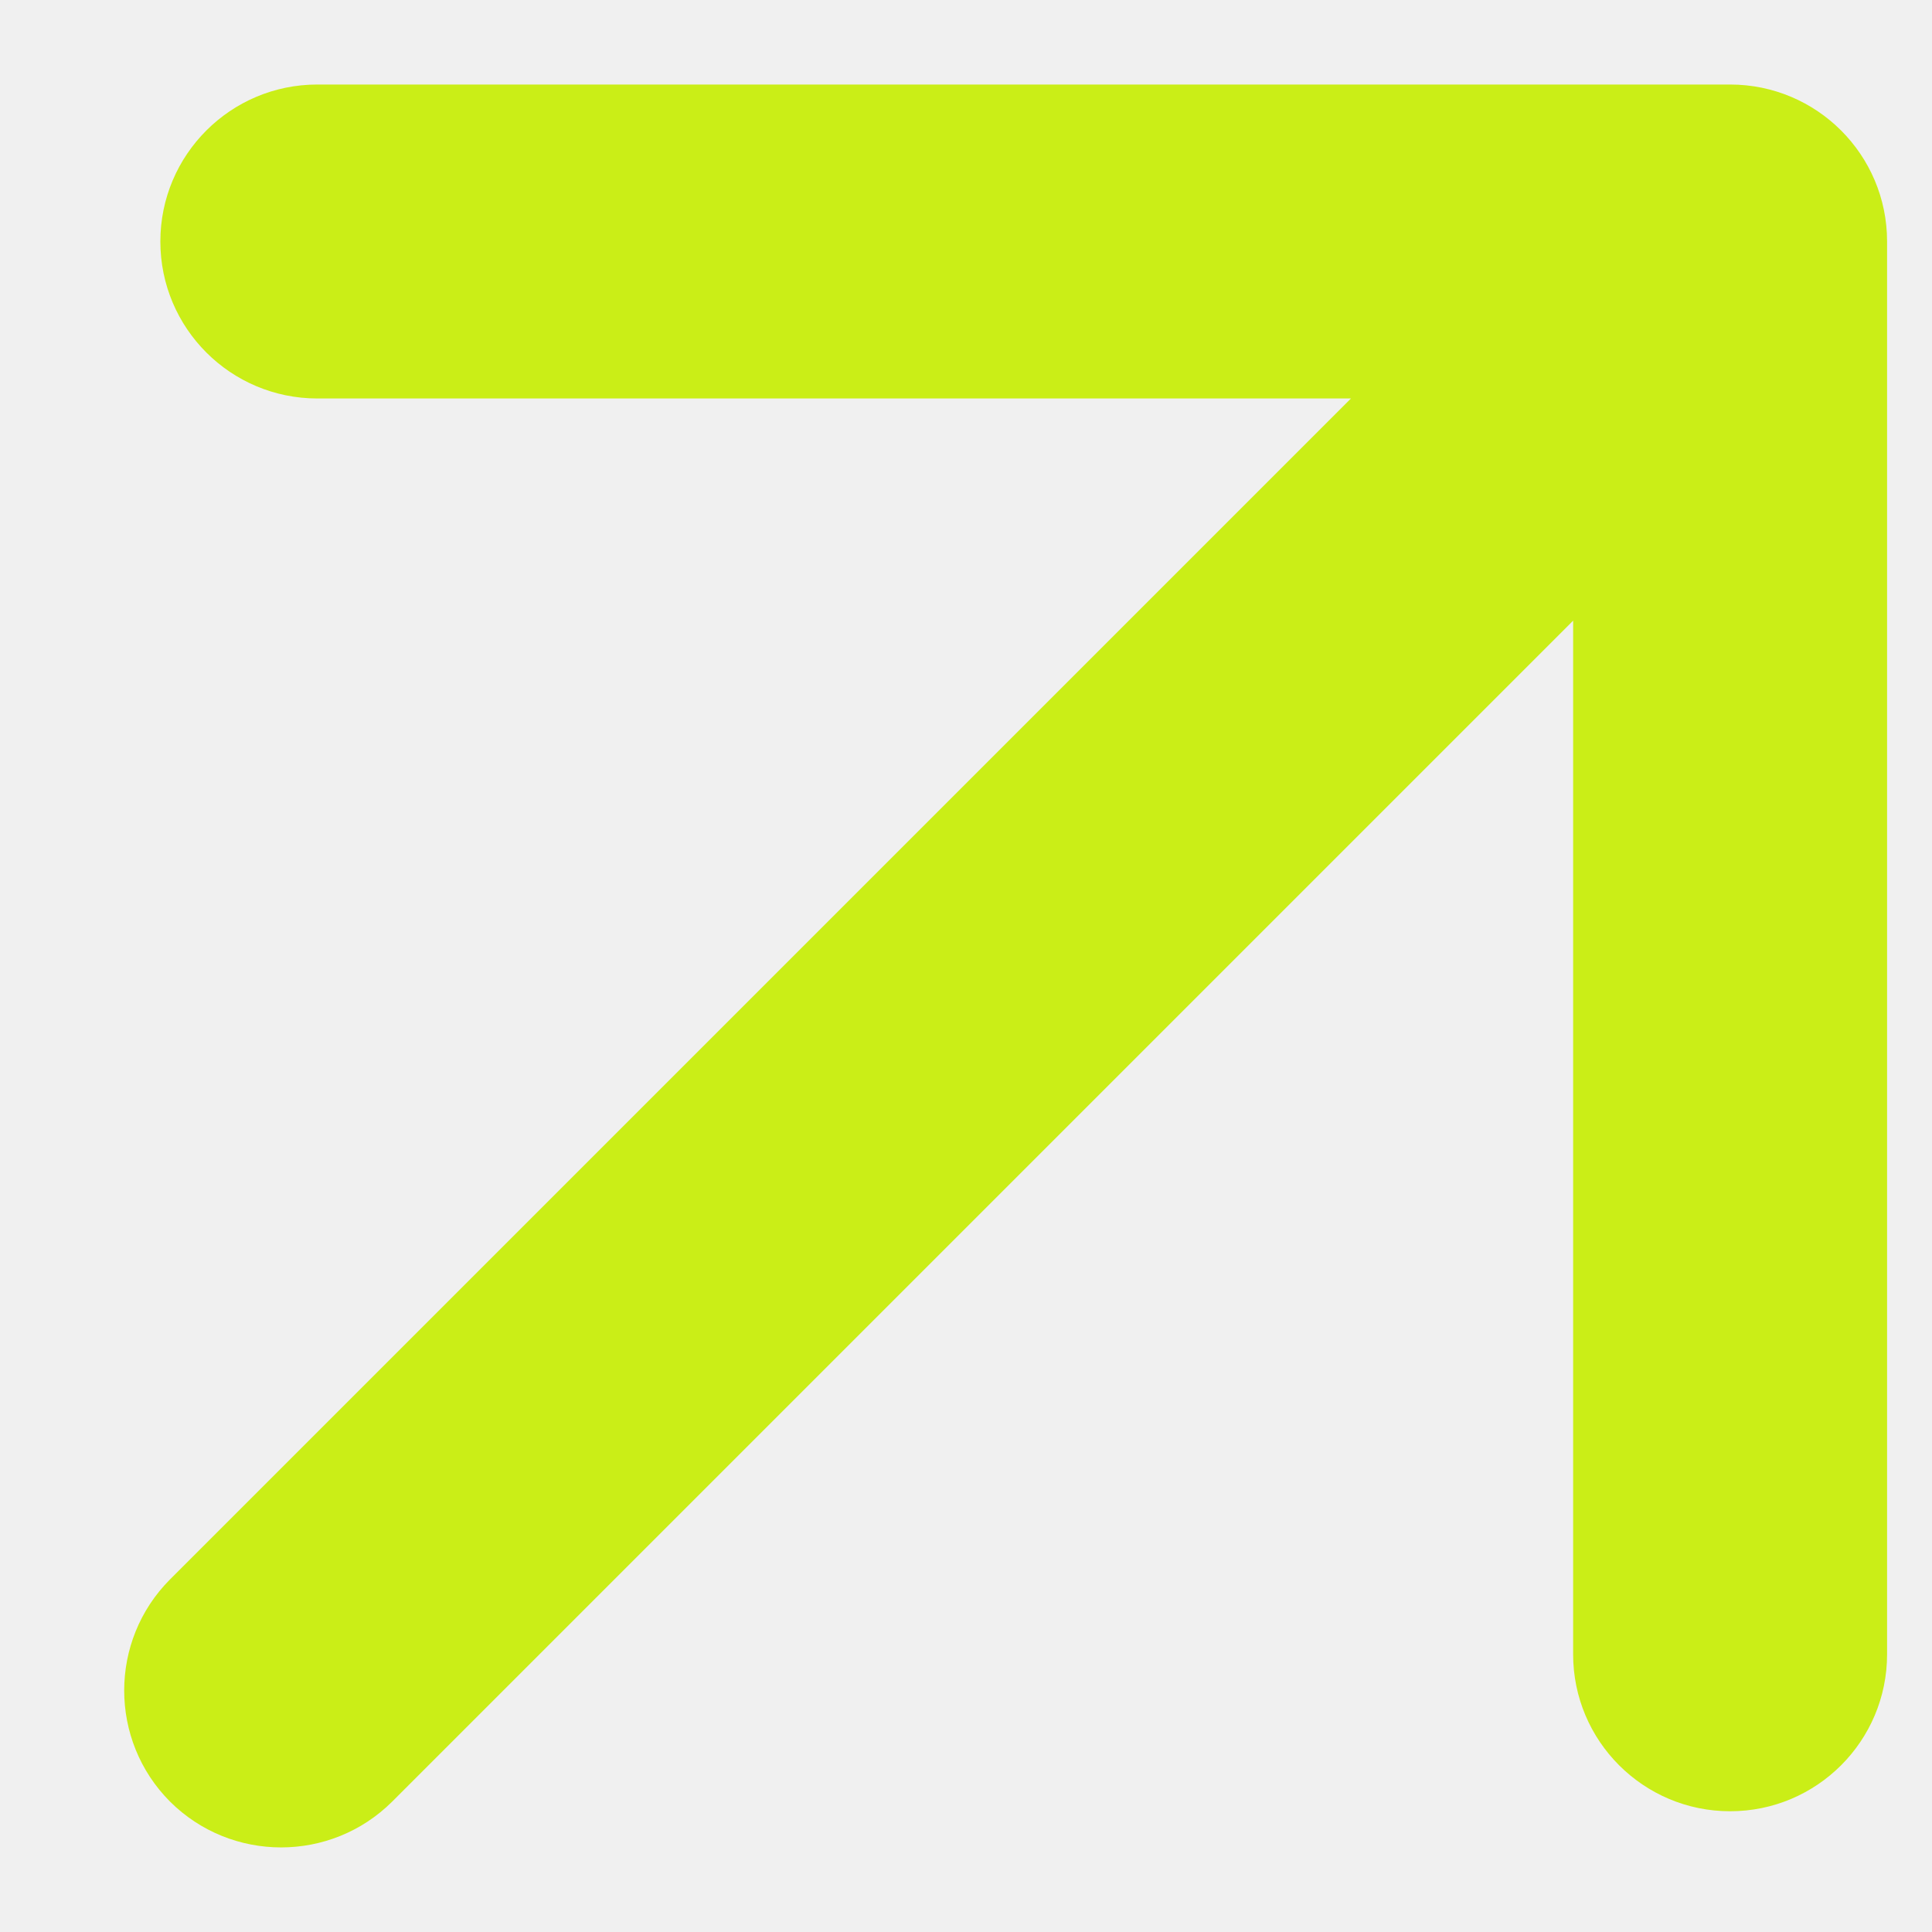
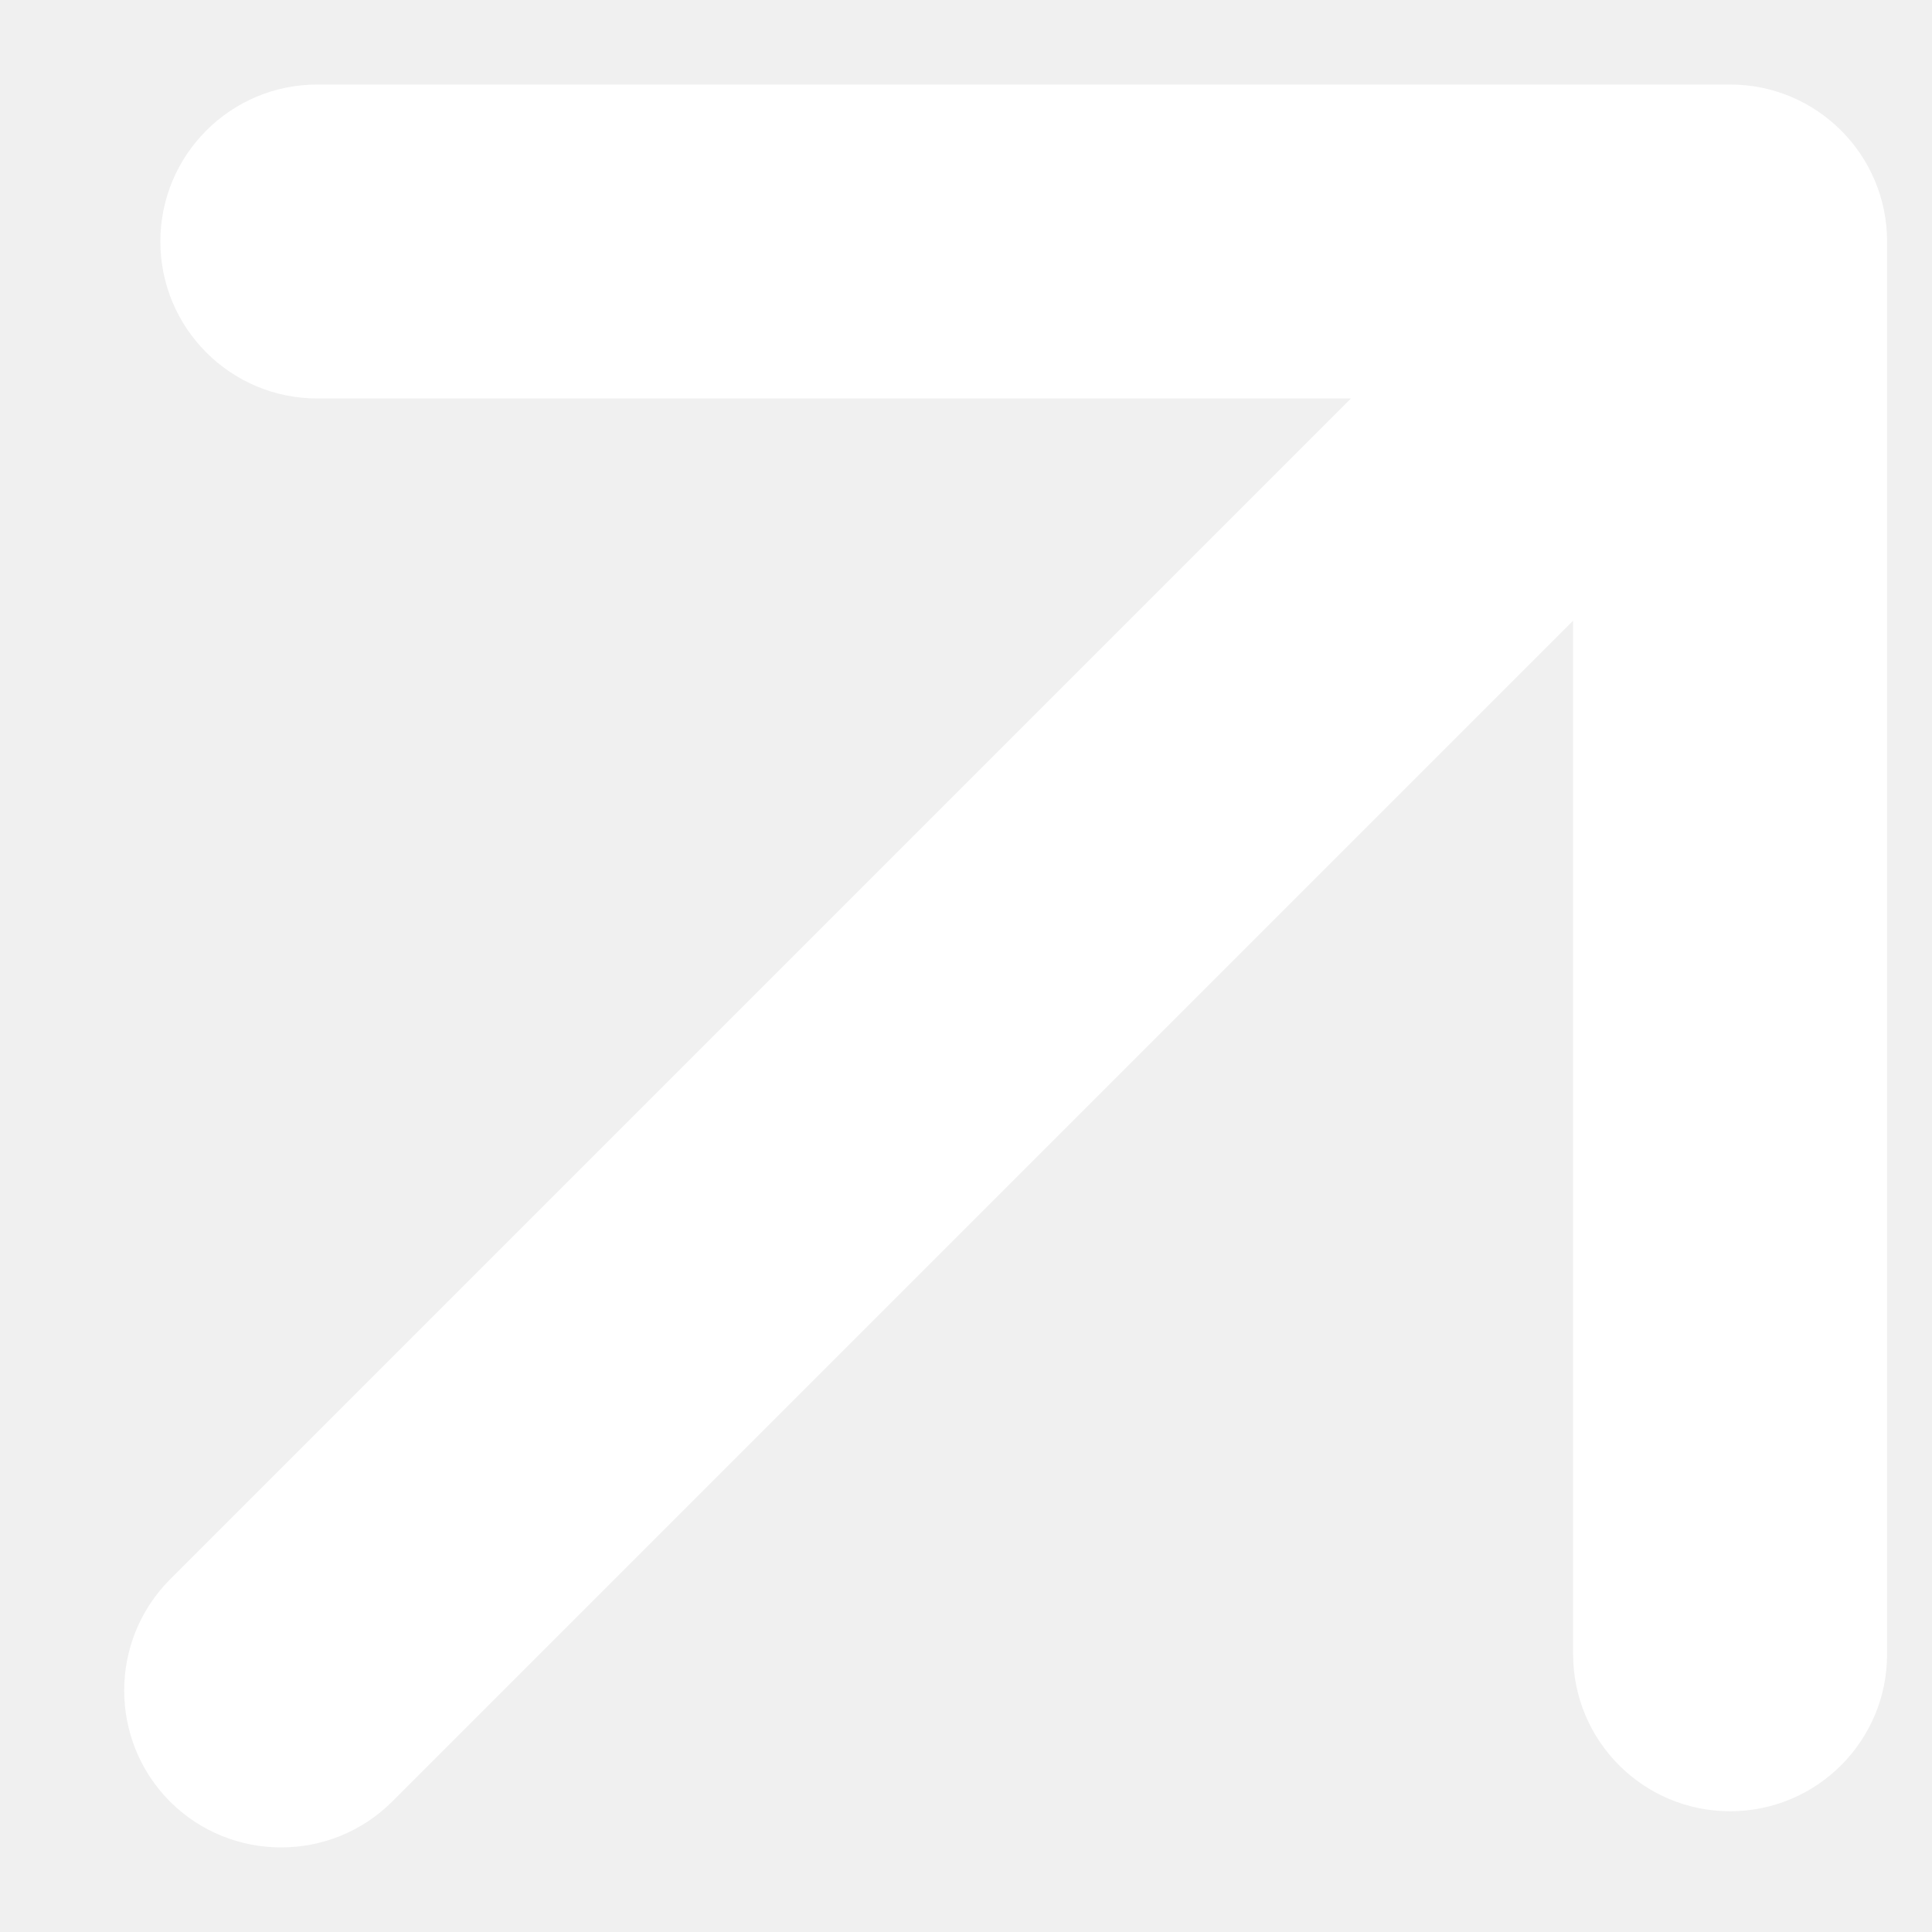
<svg xmlns="http://www.w3.org/2000/svg" width="8" height="8" viewBox="0 0 8 8" fill="none">
-   <path d="M0.704 6.54C0.451 6.794 0.451 7.206 0.704 7.46C0.958 7.713 1.37 7.713 1.624 7.46L0.704 6.54ZM7.814 1C7.814 0.641 7.523 0.35 7.164 0.35L1.314 0.35C0.955 0.35 0.664 0.641 0.664 1C0.664 1.359 0.955 1.65 1.314 1.65H6.514V6.85C6.514 7.209 6.805 7.5 7.164 7.5C7.523 7.5 7.814 7.209 7.814 6.85L7.814 1ZM1.624 7.46L7.624 1.46L6.704 0.54L0.704 6.54L1.624 7.46Z" fill="#CAEE17" />
+   <path d="M0.704 6.54C0.451 6.794 0.451 7.206 0.704 7.46C0.958 7.713 1.37 7.713 1.624 7.46L0.704 6.54ZM7.814 1C7.814 0.641 7.523 0.35 7.164 0.35L1.314 0.35C0.955 0.35 0.664 0.641 0.664 1C0.664 1.359 0.955 1.65 1.314 1.65H6.514V6.85C6.514 7.209 6.805 7.5 7.164 7.5C7.523 7.5 7.814 7.209 7.814 6.85L7.814 1ZM1.624 7.46L7.624 1.46L6.704 0.54L0.704 6.54L1.624 7.46Z" fill="#FFFFFF" />
</svg>
